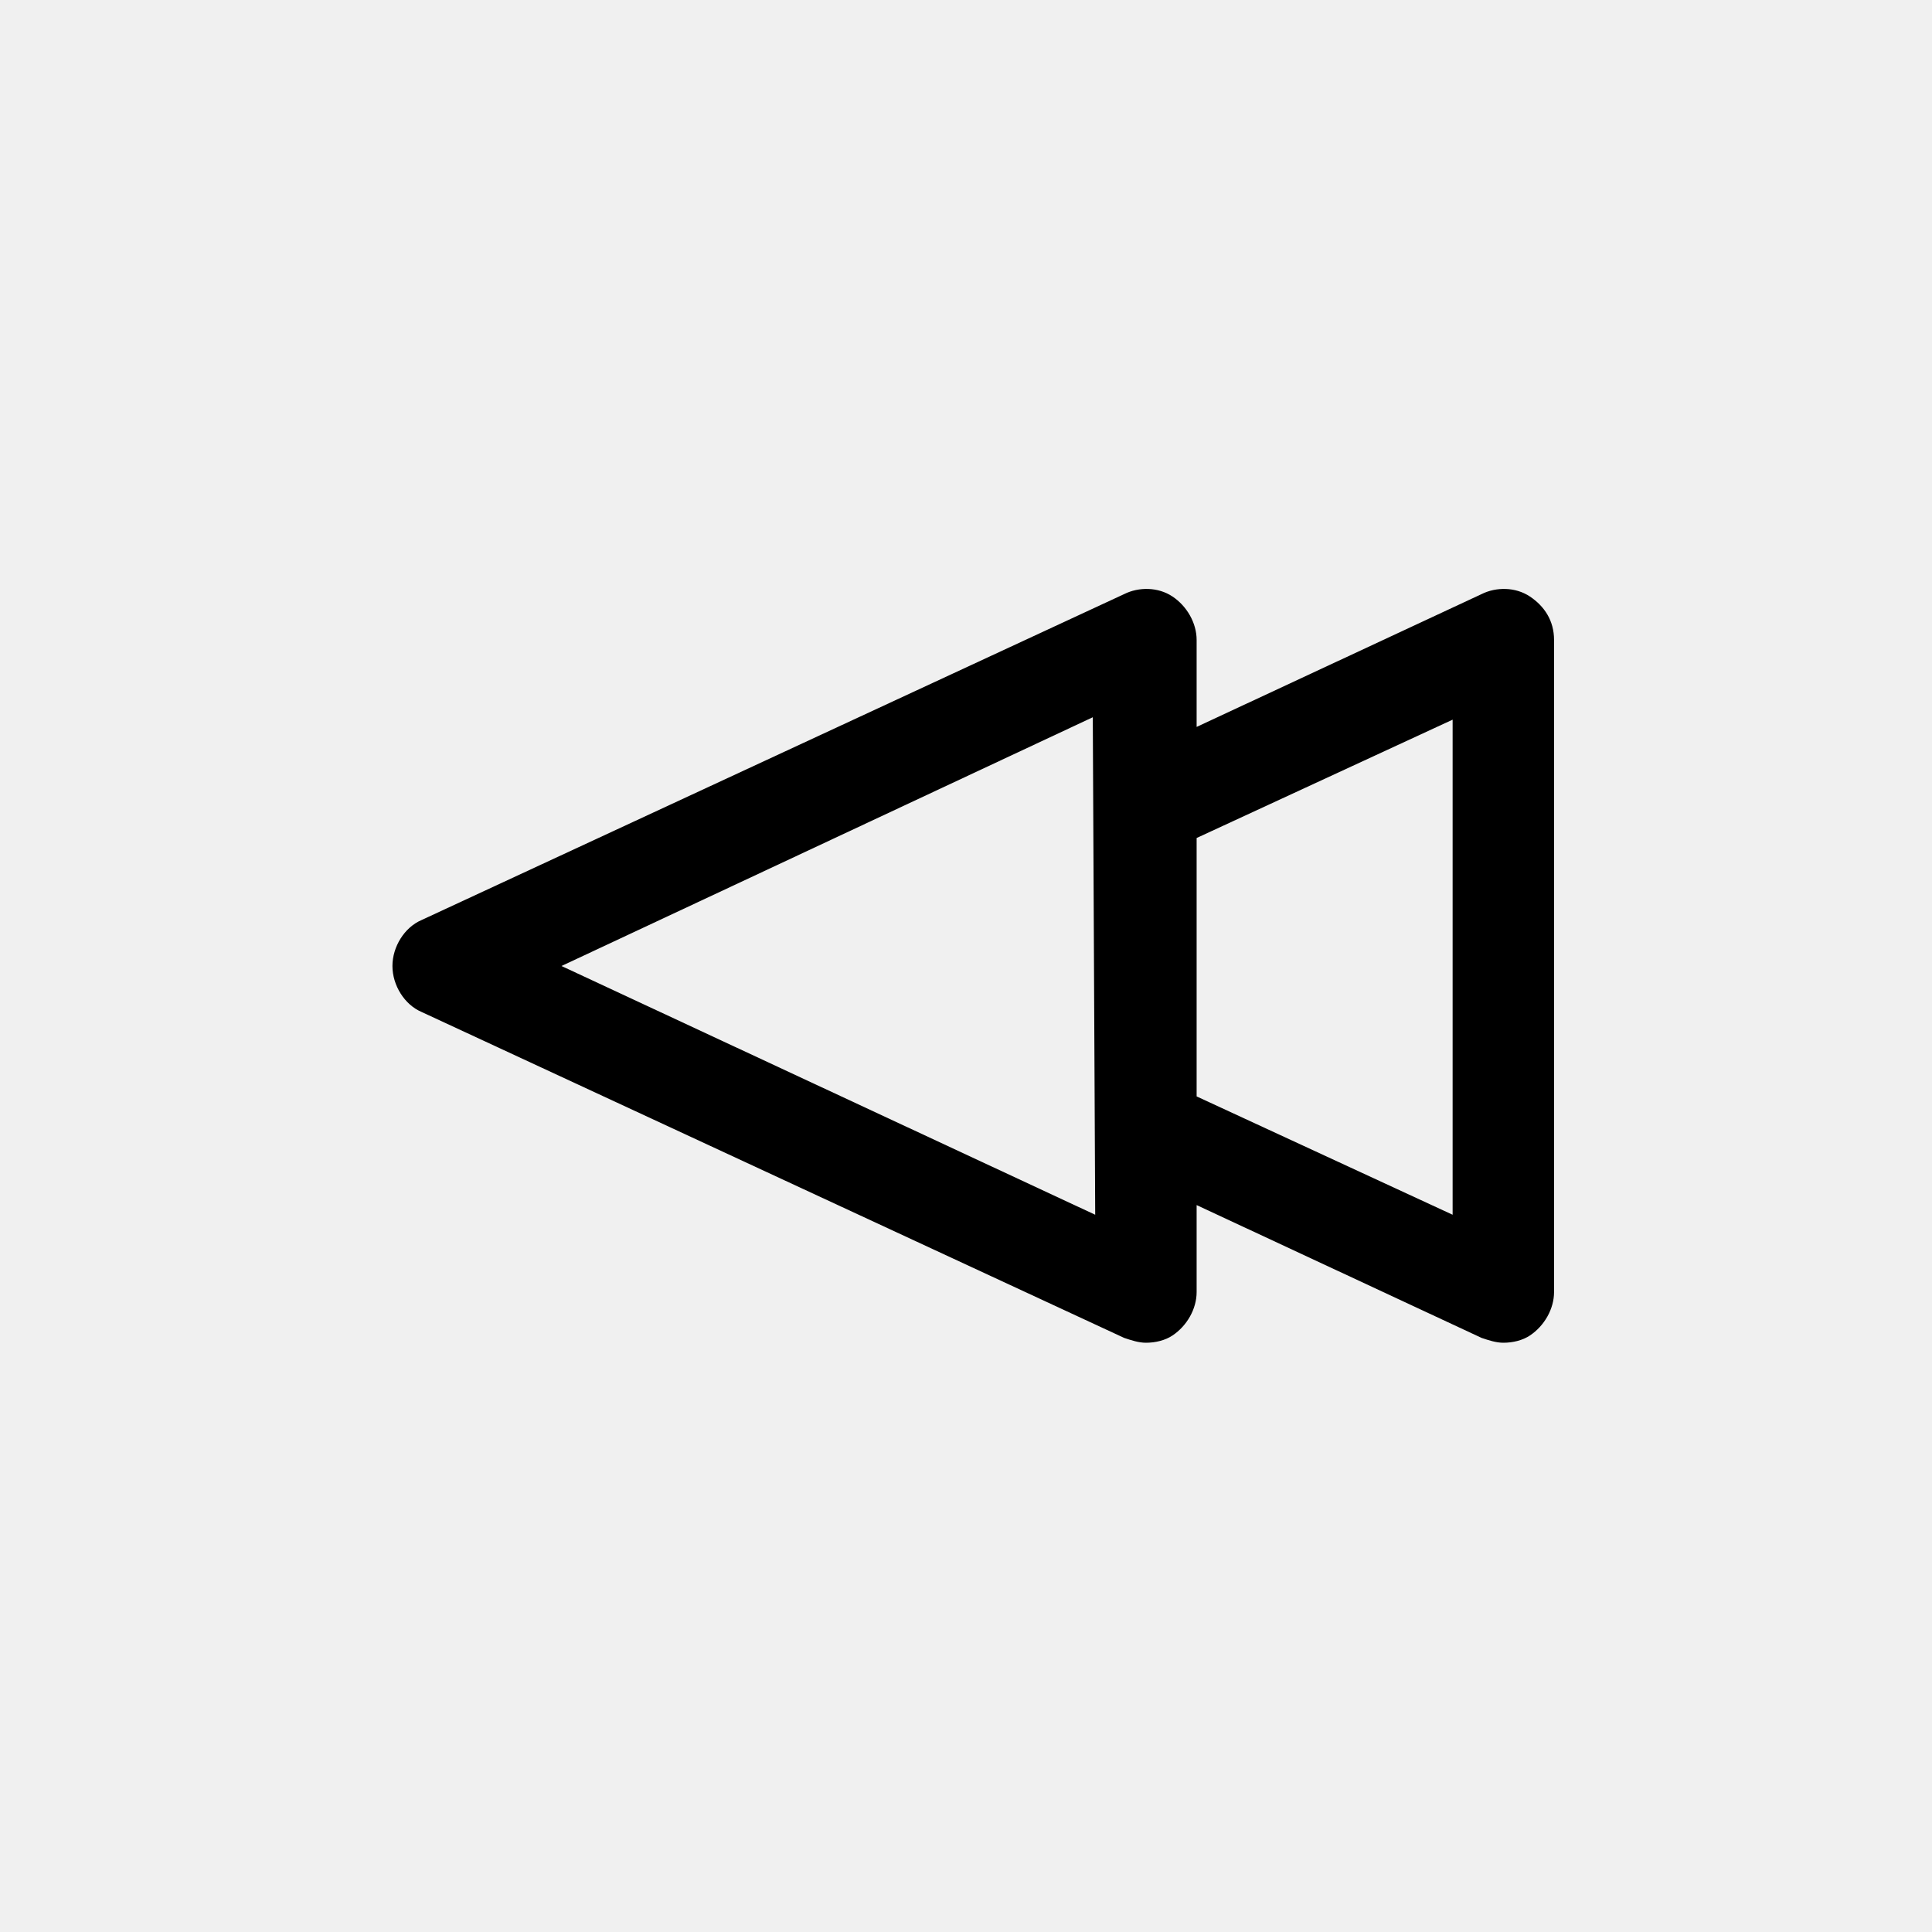
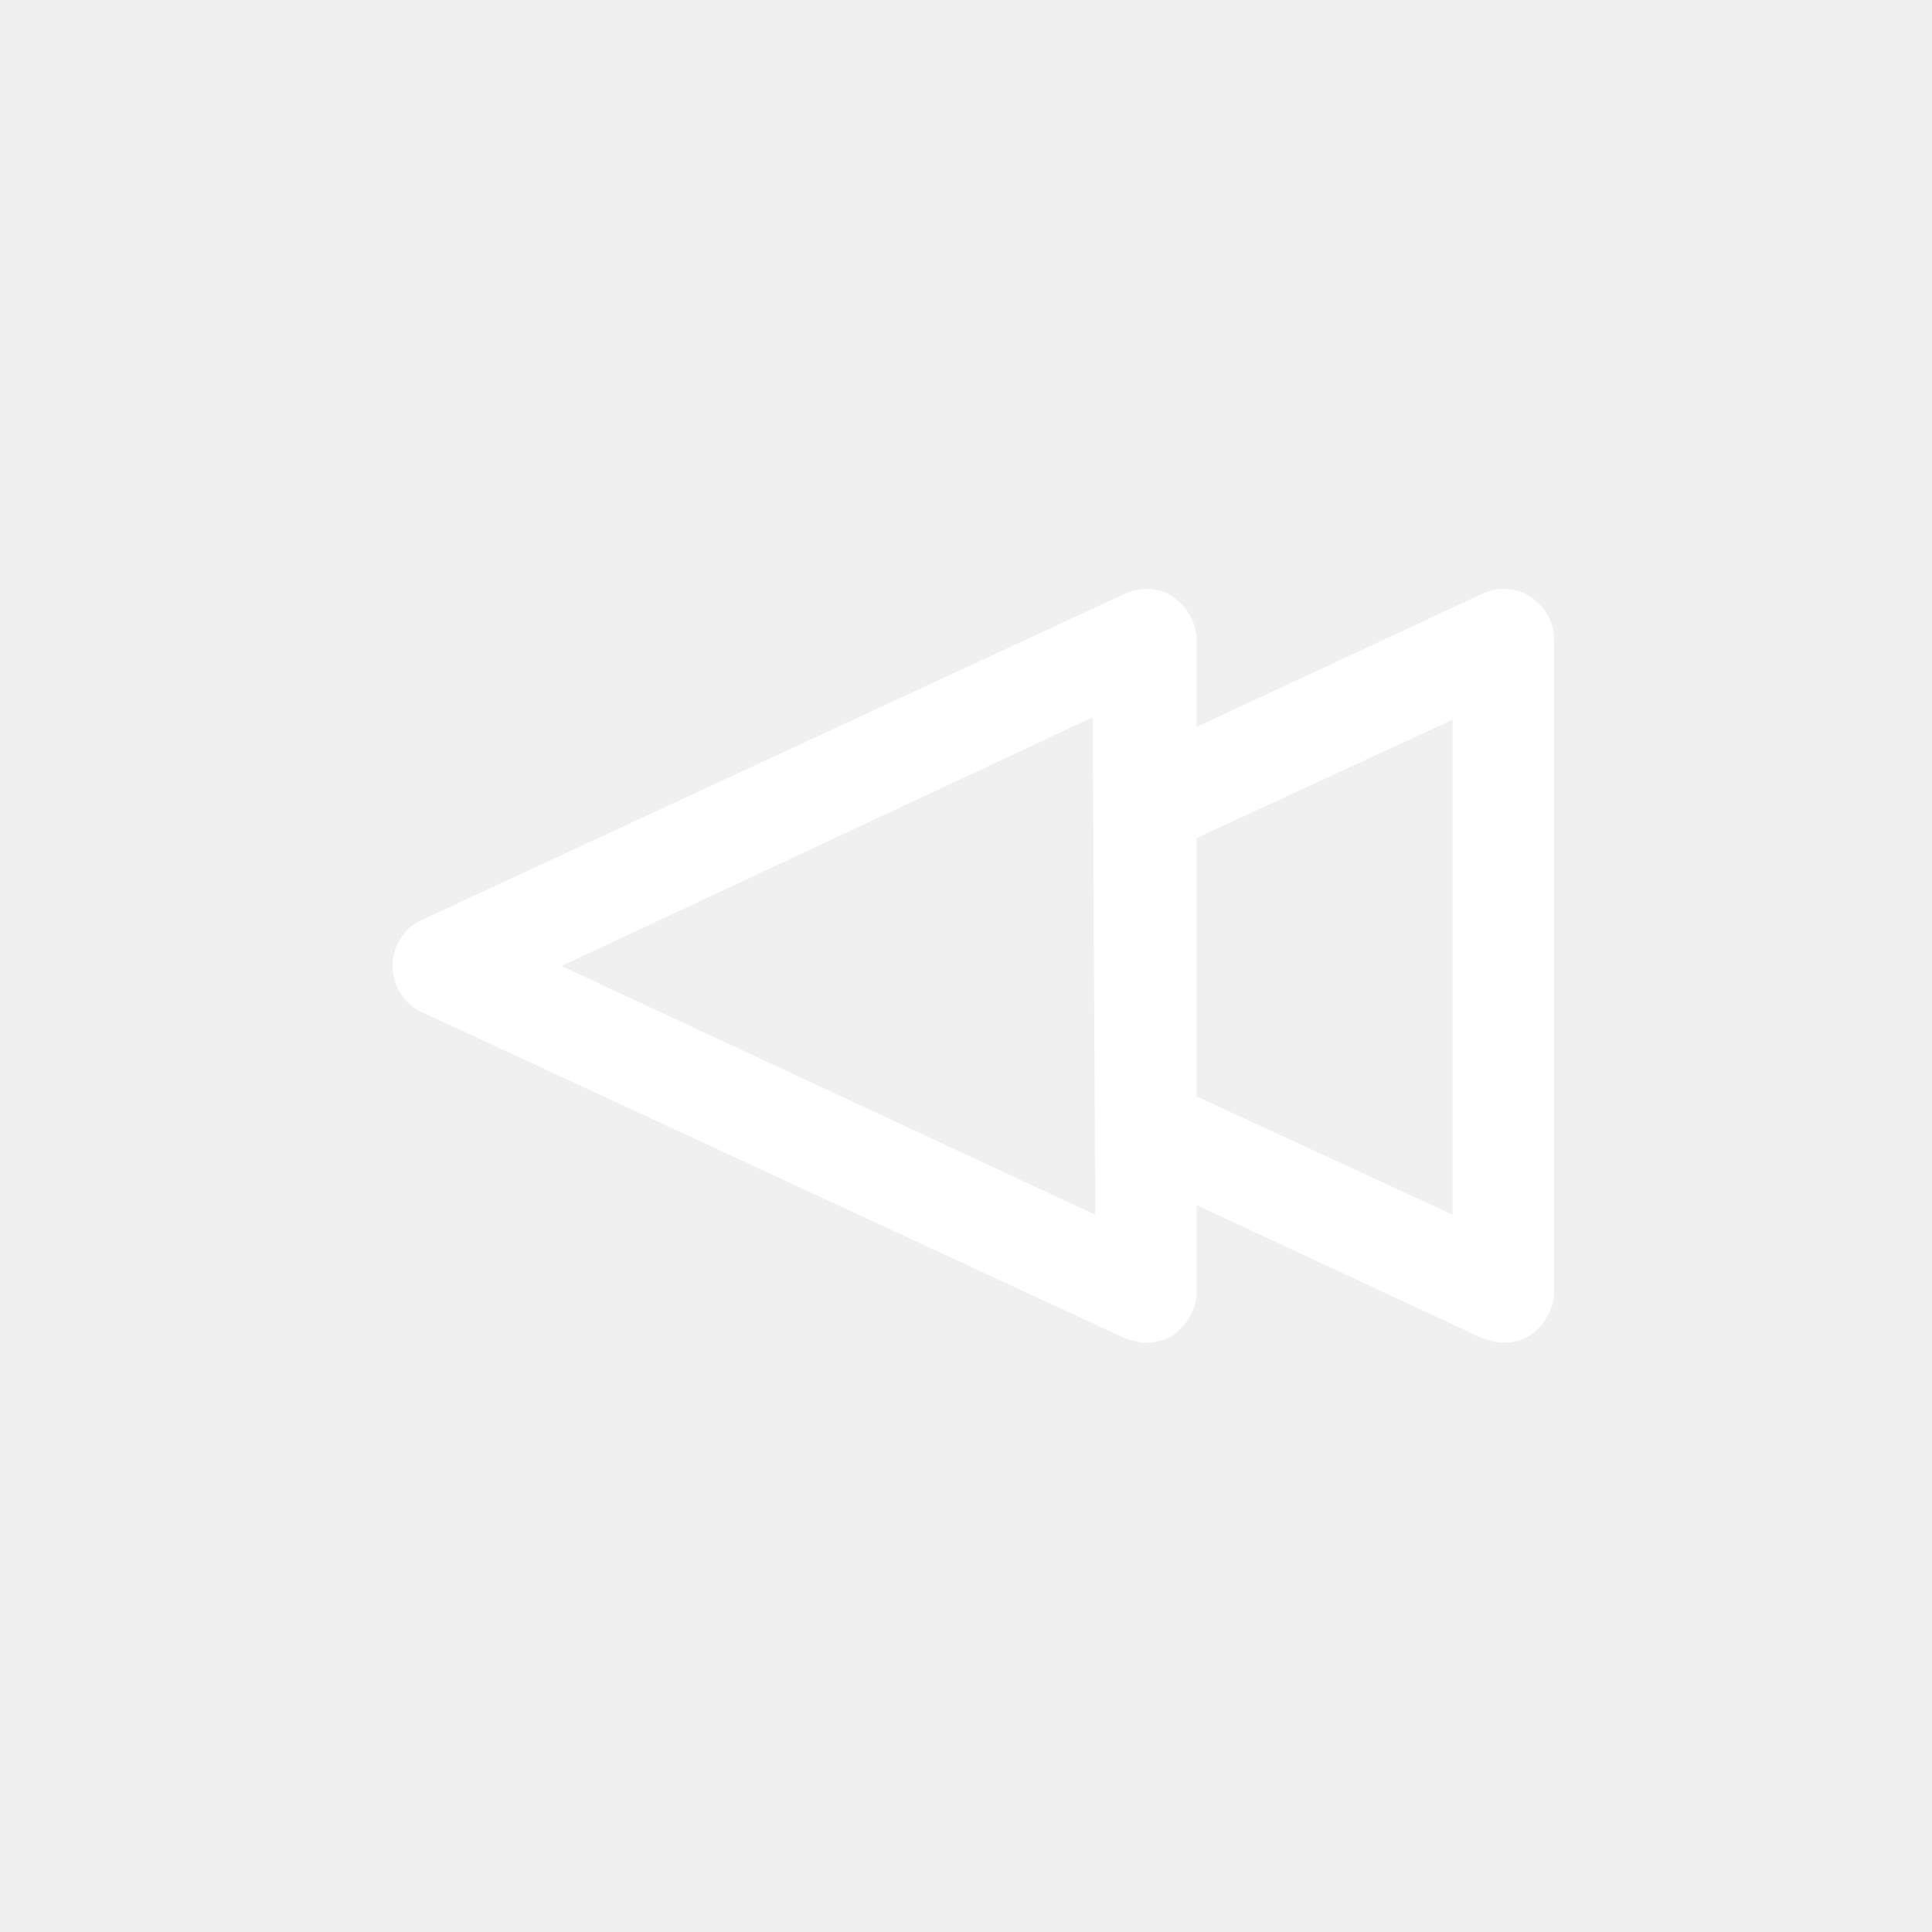
- <svg xmlns="http://www.w3.org/2000/svg" fill="#000000" width="800px" height="800px" viewBox="-6.5 0 32 32" version="1.1">
+ <svg xmlns="http://www.w3.org/2000/svg" fill="#FFFFFF" width="800px" height="800px" viewBox="-6.5 0 32 32" version="1.1">
  <path d="M18.84 9.88c-0.24-0.16-0.56-0.16-0.8-0.040l-4.72 2.2v-1.44c0-0.28-0.16-0.56-0.4-0.72s-0.56-0.16-0.8-0.040l-11.64 5.4c-0.28 0.12-0.48 0.44-0.48 0.76s0.2 0.64 0.48 0.76l11.64 5.4c0.12 0.040 0.24 0.080 0.36 0.080 0.16 0 0.32-0.040 0.44-0.12 0.24-0.16 0.4-0.44 0.4-0.72v-1.44l4.72 2.2c0.12 0.040 0.24 0.080 0.36 0.080 0.16 0 0.32-0.040 0.44-0.12 0.24-0.16 0.4-0.44 0.4-0.72v-10.8c0-0.32-0.16-0.56-0.4-0.72zM11.64 20.12l-8.84-4.12 8.8-4.12 0.040 8.24zM17.56 20.12l-4.24-1.96v-4.28l4.24-1.96v8.2z" />
</svg>
